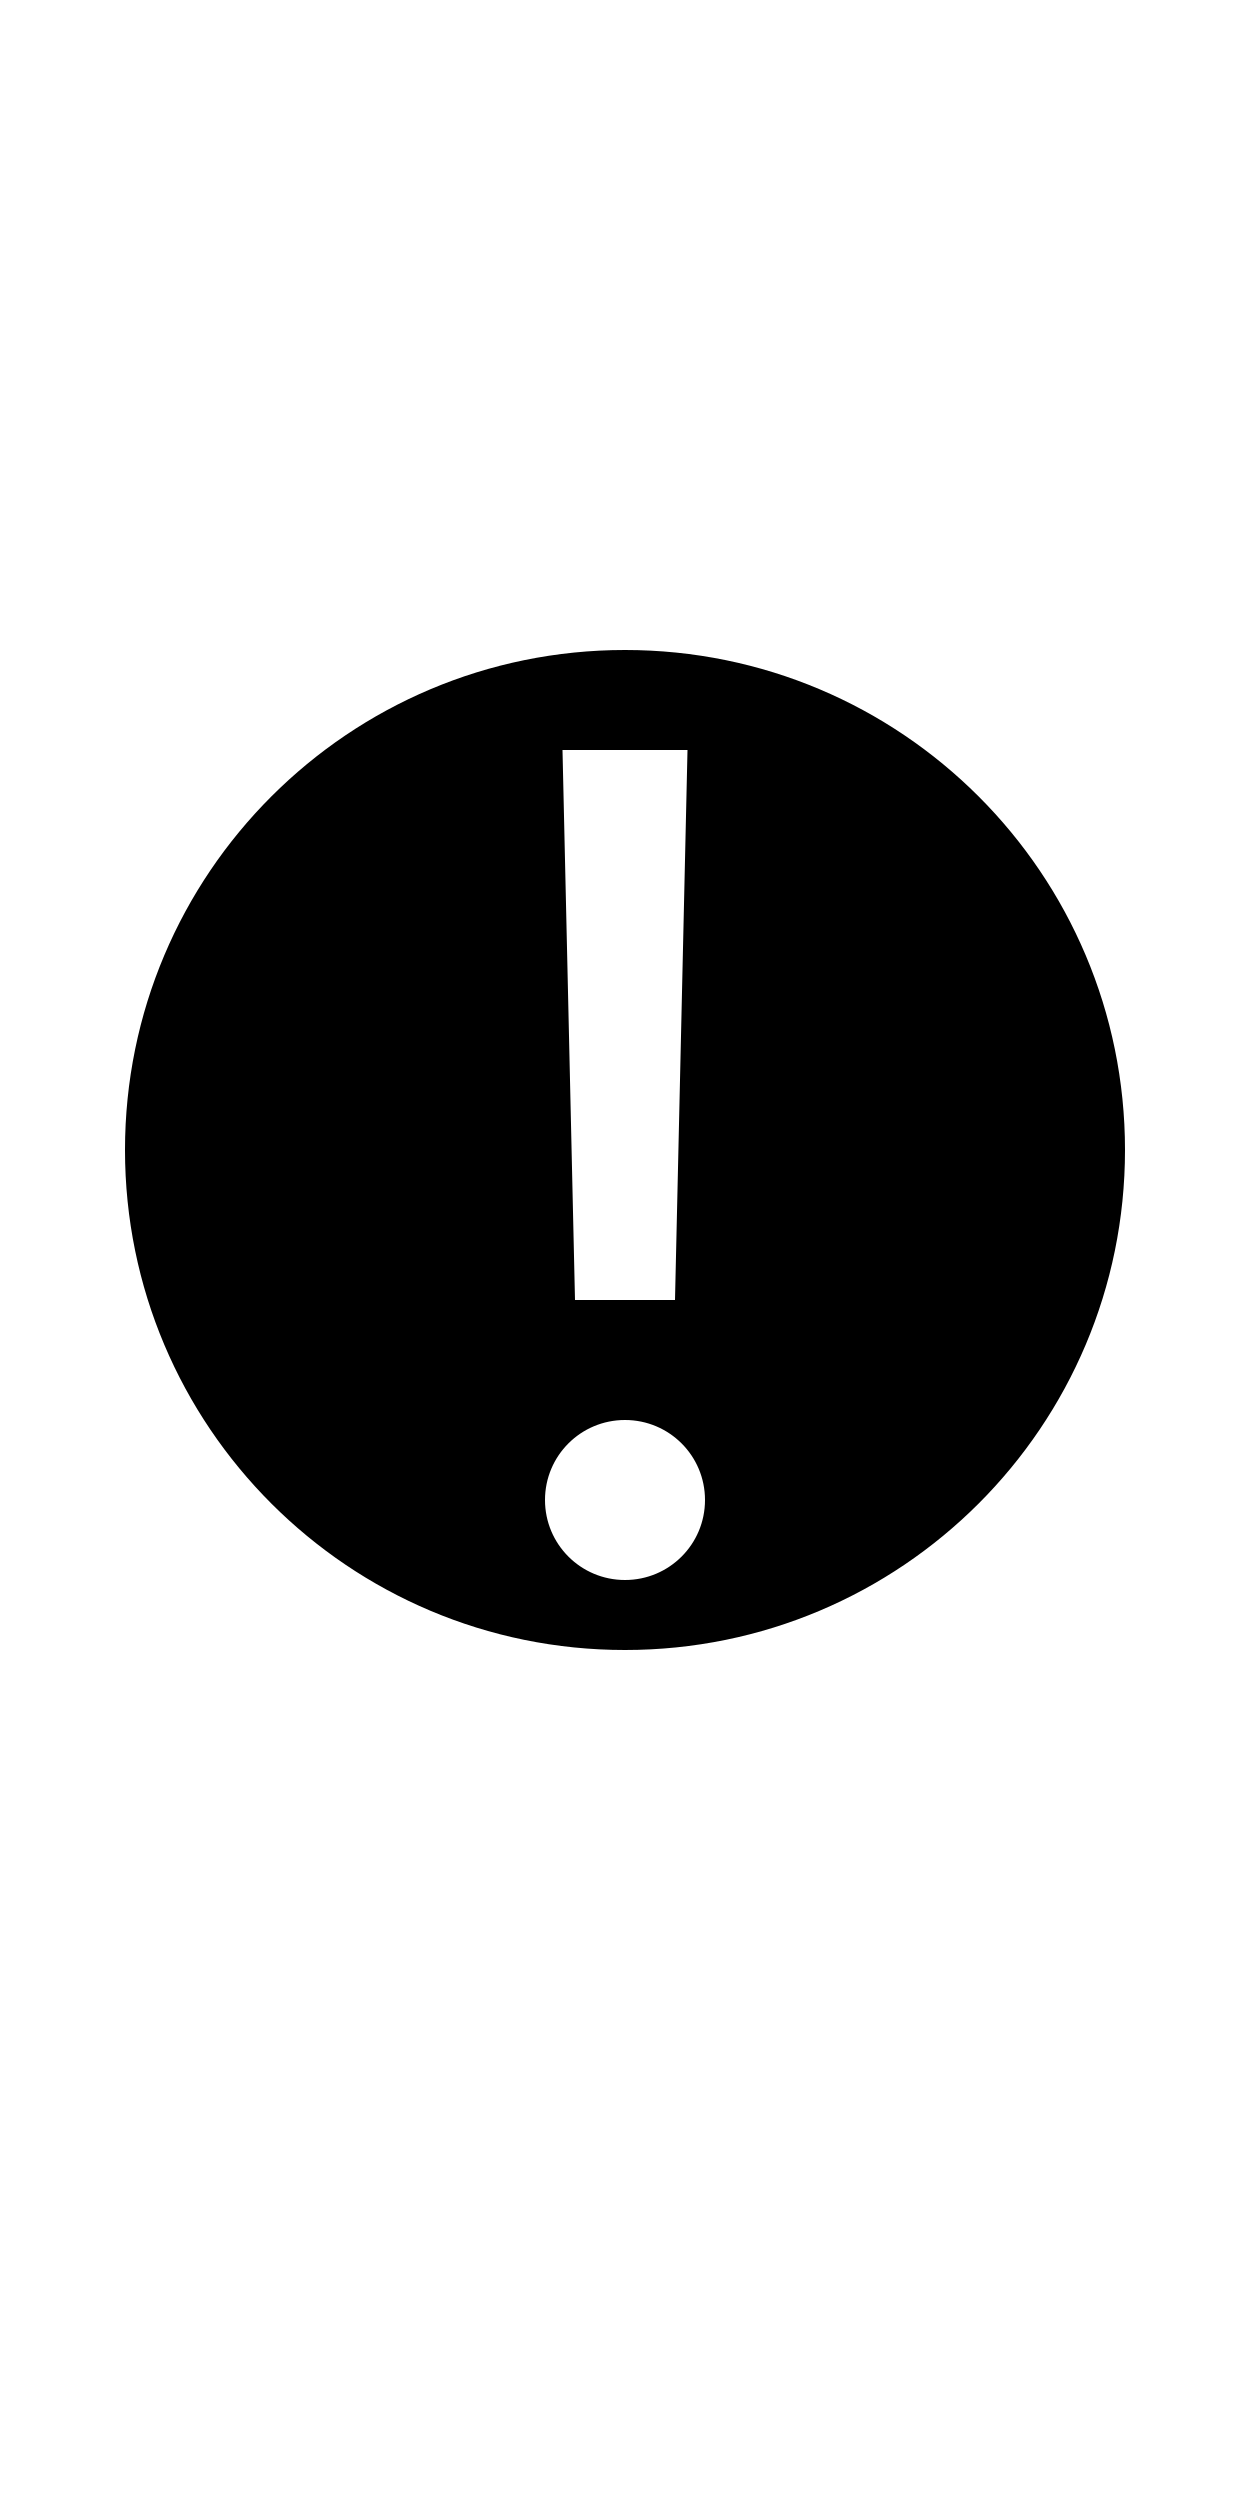
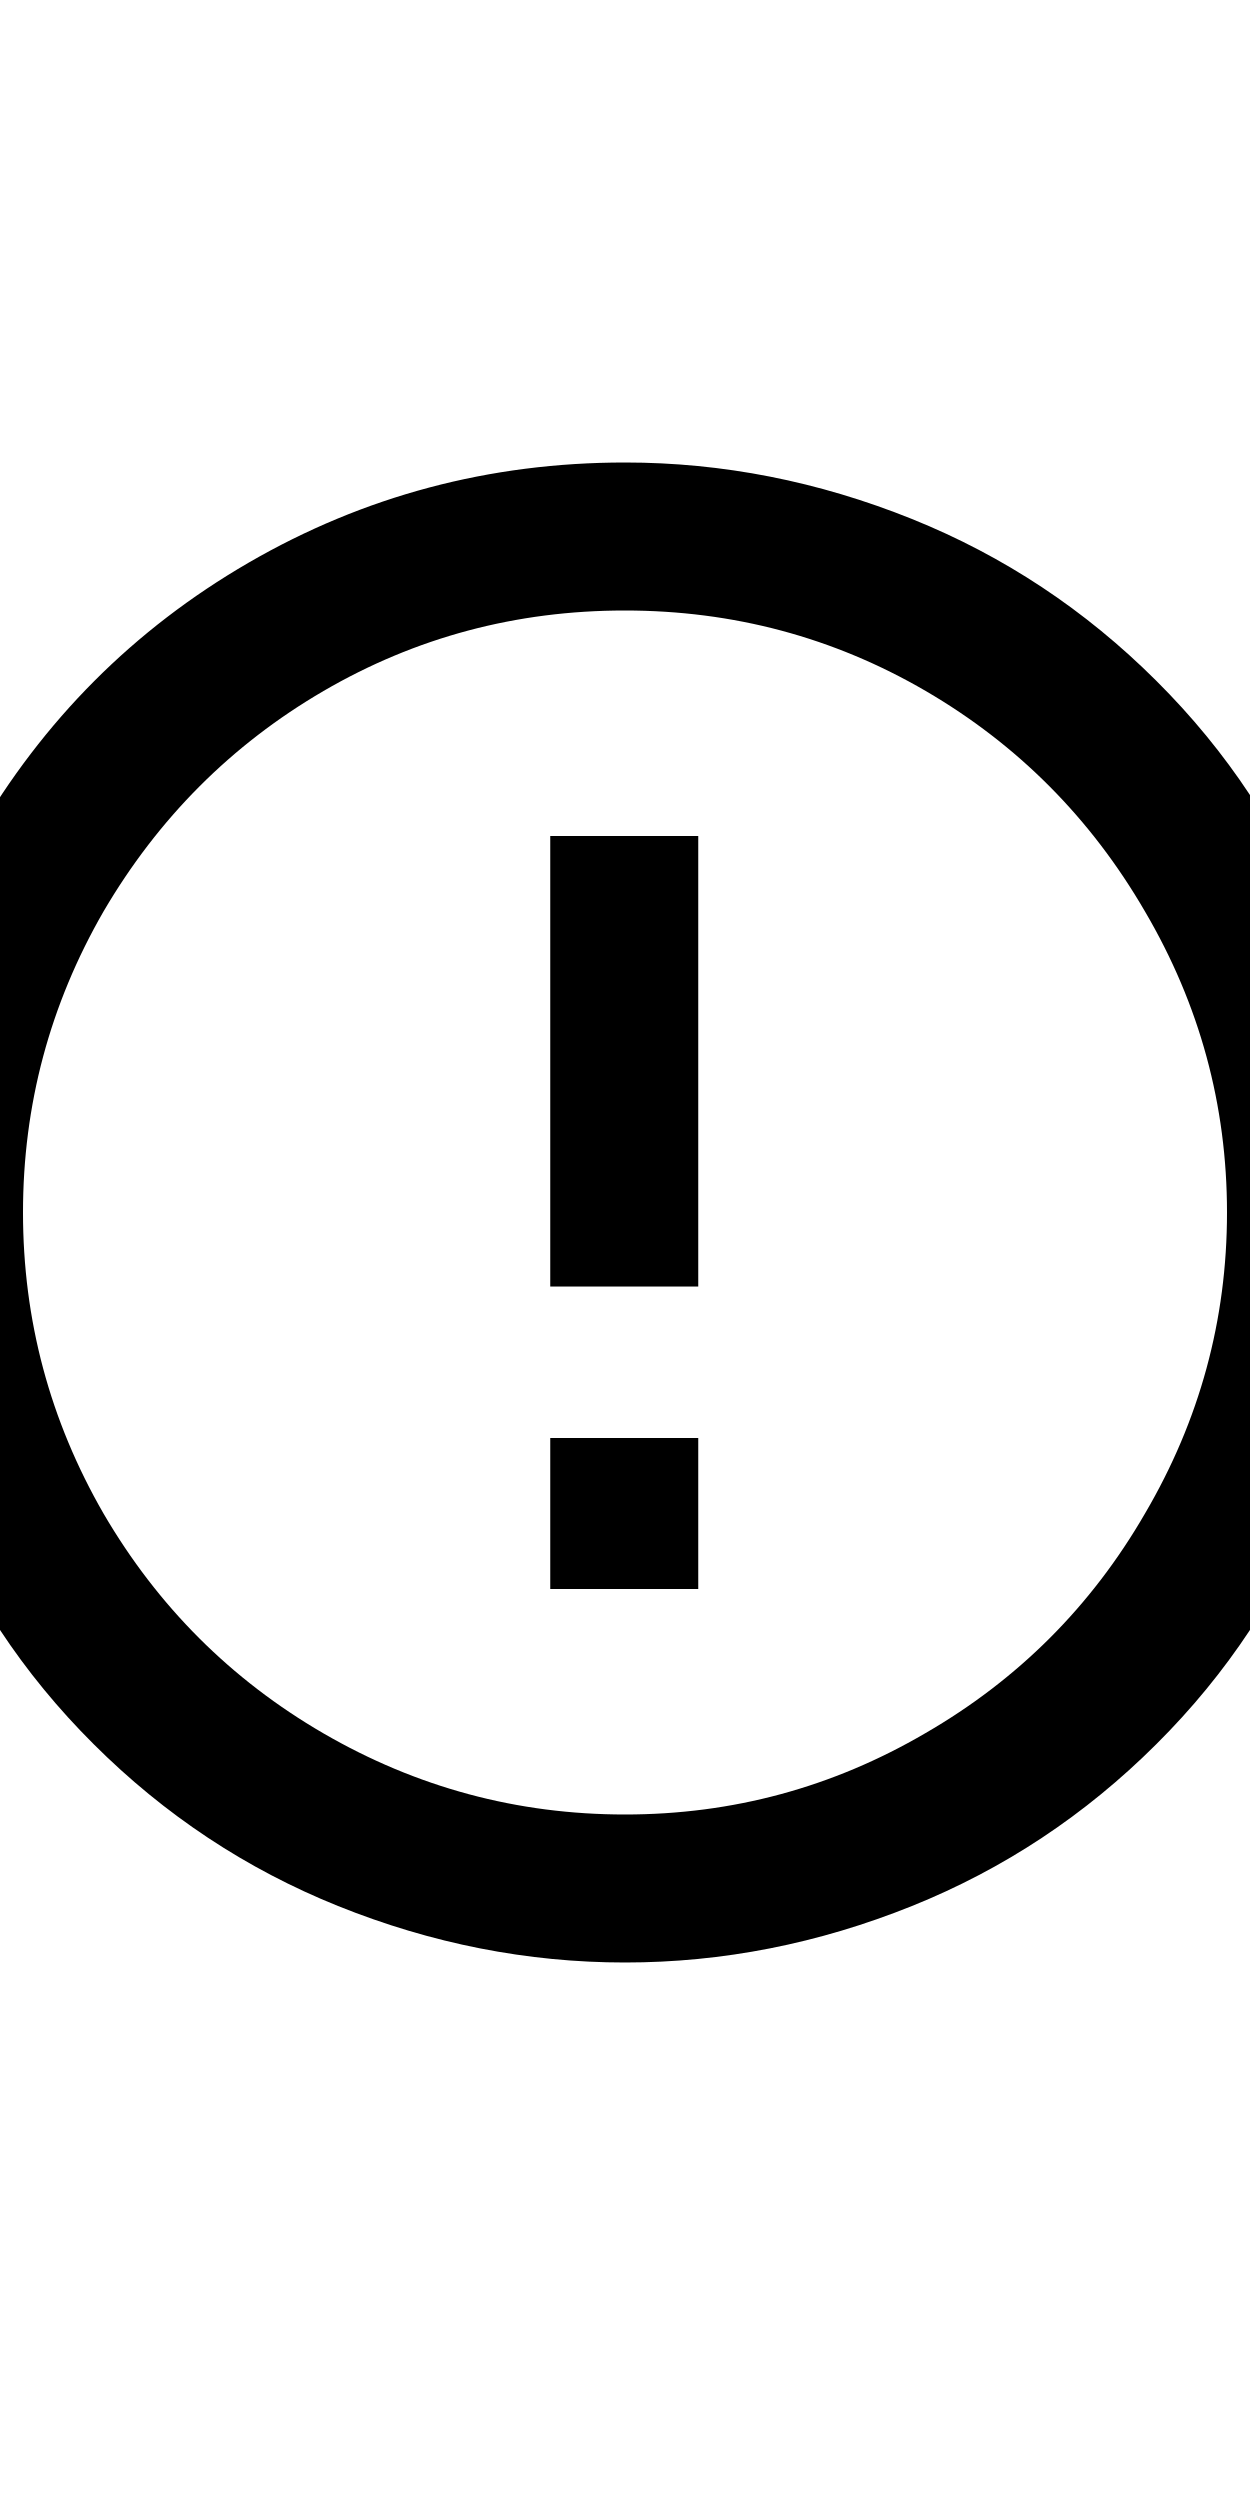
<svg xmlns="http://www.w3.org/2000/svg" viewBox="0 0 500 1000" width="500" height="1000">
-   <path fill="currentColor" d="M450.0,460.0C450.0,570.5 360.5,660.0 250.0,660.0C139.5,660.0 50.0,570.5 50.0,460.0C50.0,349.5 139.5,260.0 250.0,260.0C360.5,260.0 450.0,349.5 450.0,460.0ZM230.0,520.0 L270.0,520.0 L275.0,300.0 L225.0,300.0ZM282.0,600.0C282.0,582.3 267.7,568.0 250.0,568.0C232.3,568.0 218.0,582.3 218.0,600.0C218.0,617.7 232.3,632.0 250.0,632.0C267.7,632.0 282.0,617.7 282.0,600.0Z" />
+   <path fill="currentColor" d="M220.1 575.2V635.6H279.3V575.2ZM220.1 334.4V514.6H279.3V334.4ZM250.0 185.0Q308.6 185.0 364.8 207.6Q419.9 229.8 462.5 272.3Q505.2 314.8 527.1 370.2Q550.0 426.4 550.0 485.0Q550.0 543.6 527.1 599.8Q505.2 655.2 462.5 697.7Q419.9 740.2 364.8 762.4Q308.6 785.0 250.0 785.0Q191.4 785.0 135.2 762.4Q80.1 740.2 37.5 697.7Q-5.2 655.2 -27.1 599.8Q-50.0 543.6 -50.0 485.0Q-50.0 403.6 -9.6 334.4Q30.6 265.0 99.4 225.1Q168.6 185.0 250.0 185.0ZM250.0 725.8Q314.5 725.8 370.1 693.3Q425.8 661.1 458.0 605.4Q490.8 549.5 490.8 485.0Q490.8 420.5 458.0 364.6Q425.5 308.6 370.3 276.4Q315.0 244.2 249.9 244.2Q184.7 244.2 129.4 276.4Q74.2 308.6 41.4 364.6Q9.2 420.5 9.2 485.0Q9.2 549.5 41.4 605.4Q73.9 661.1 129.3 693.3Q185.3 725.8 250.0 725.8Z" />
</svg>
